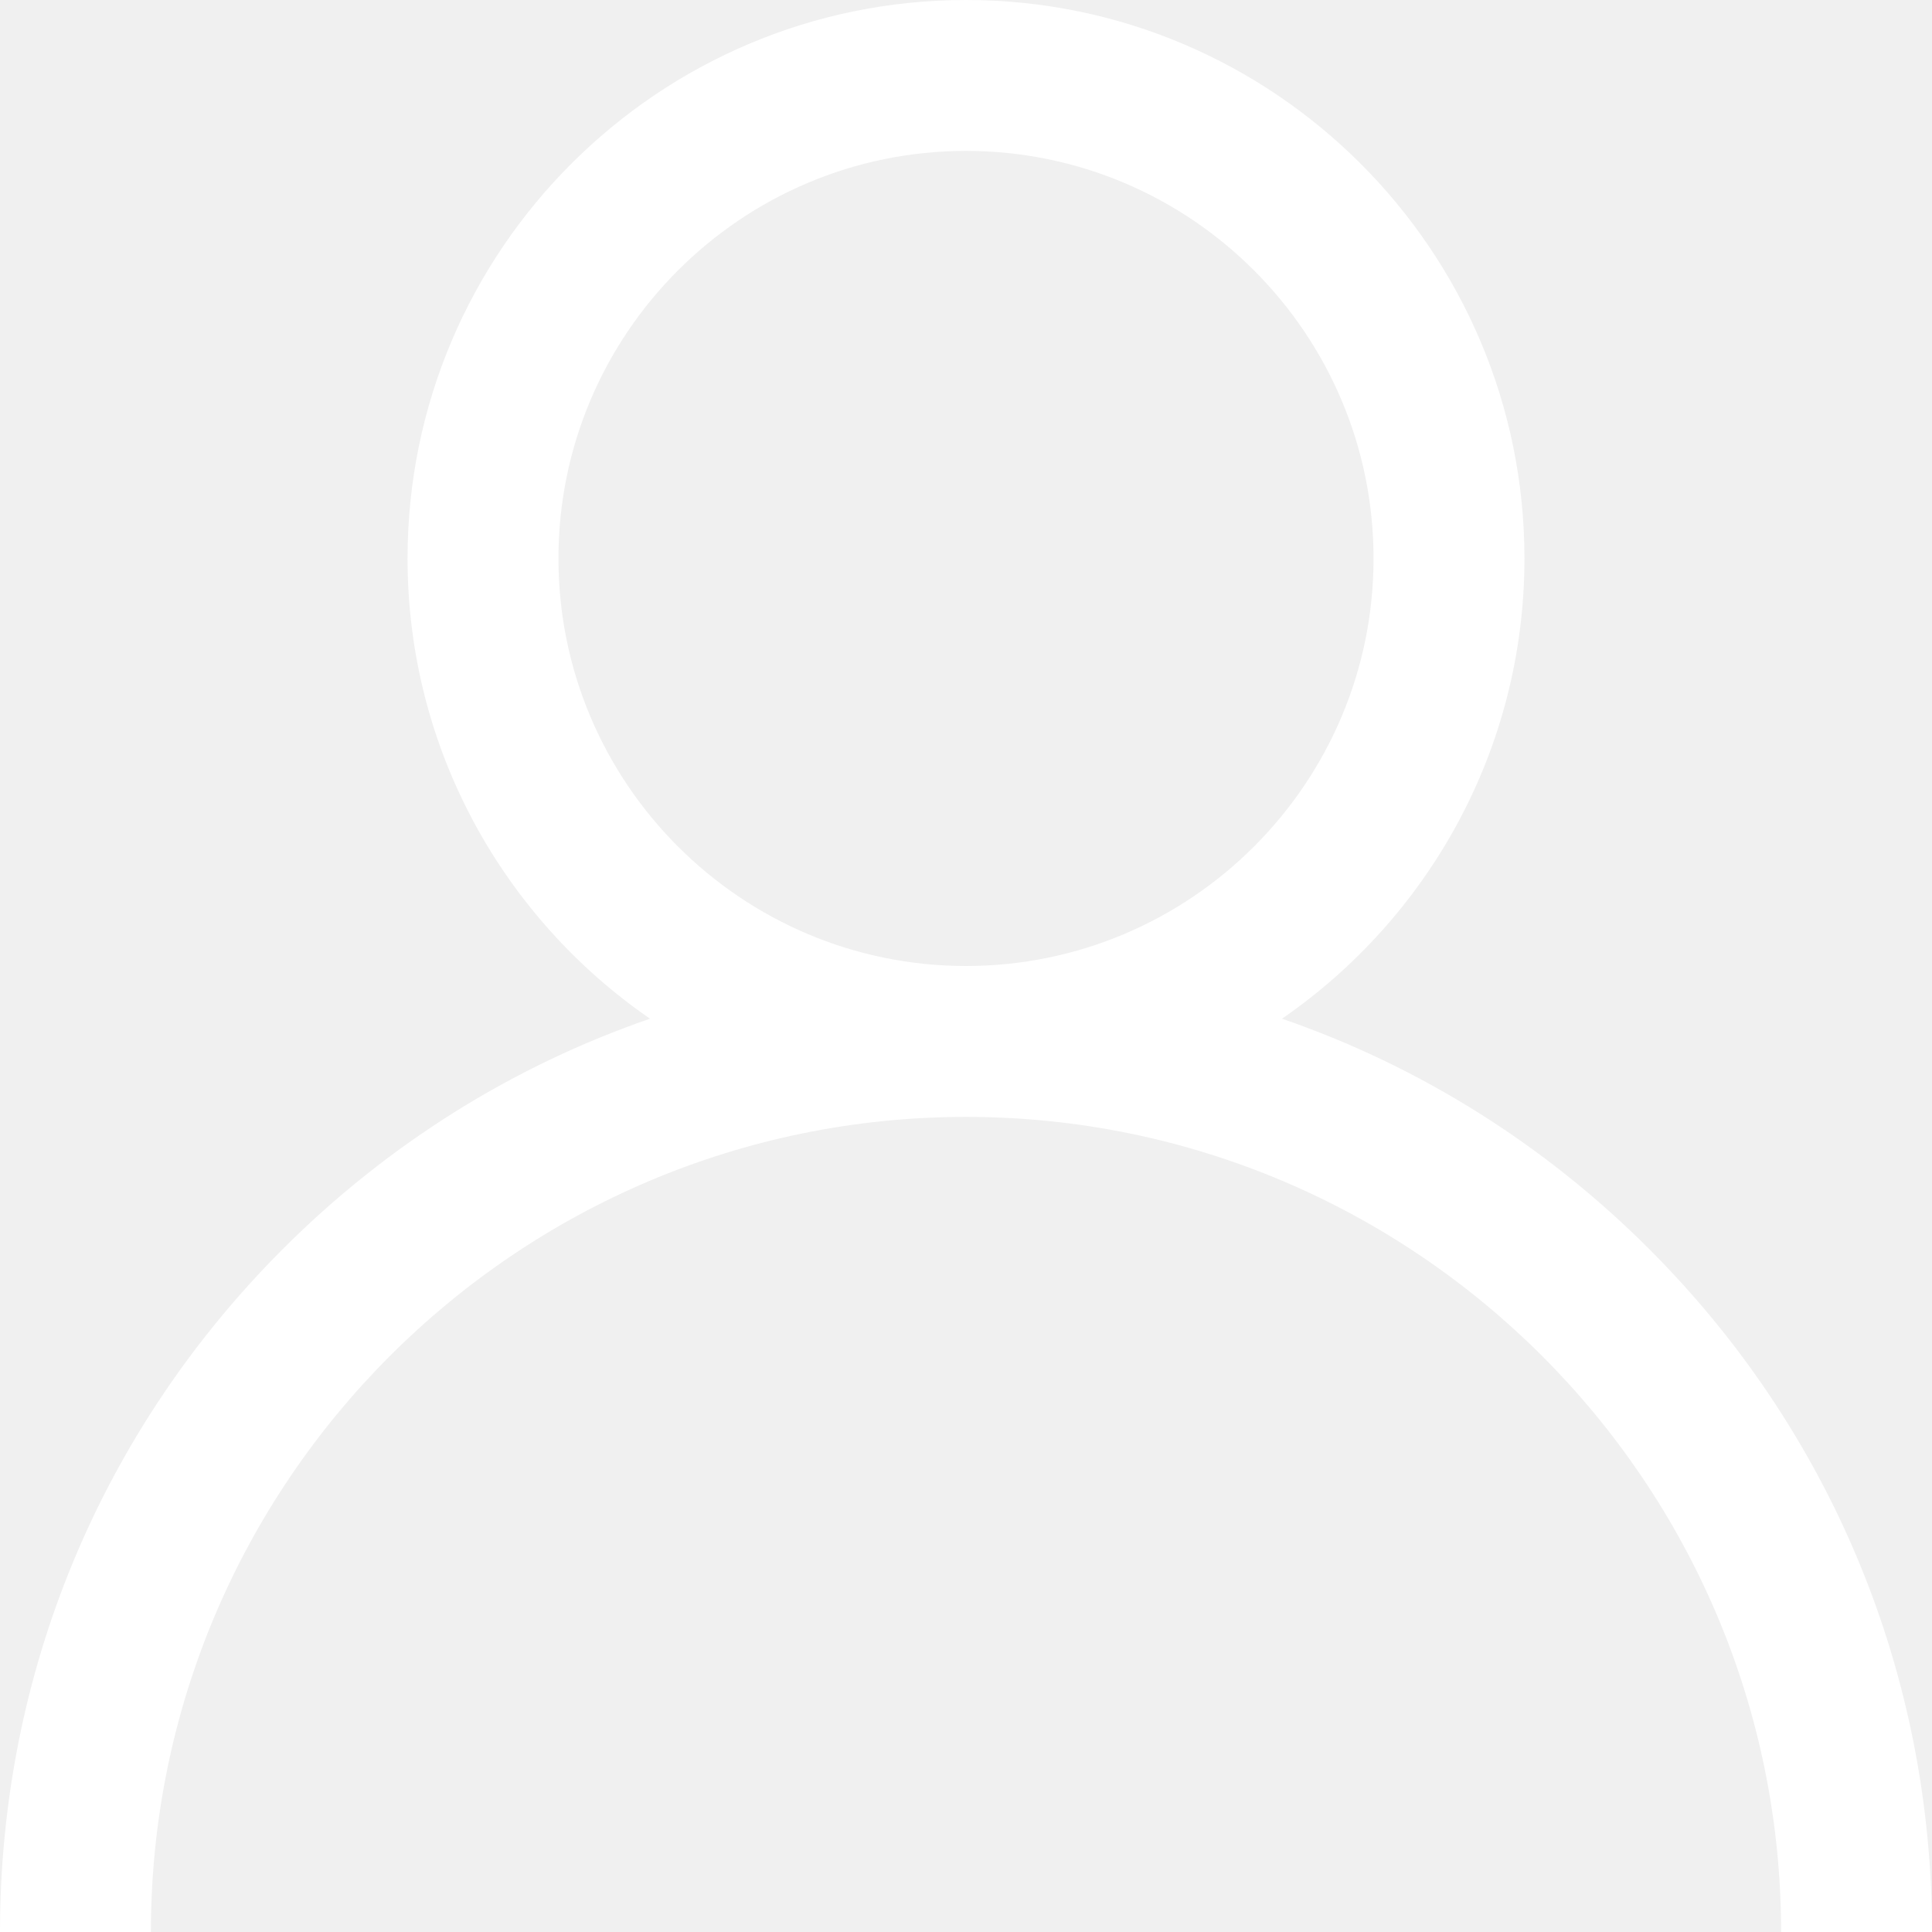
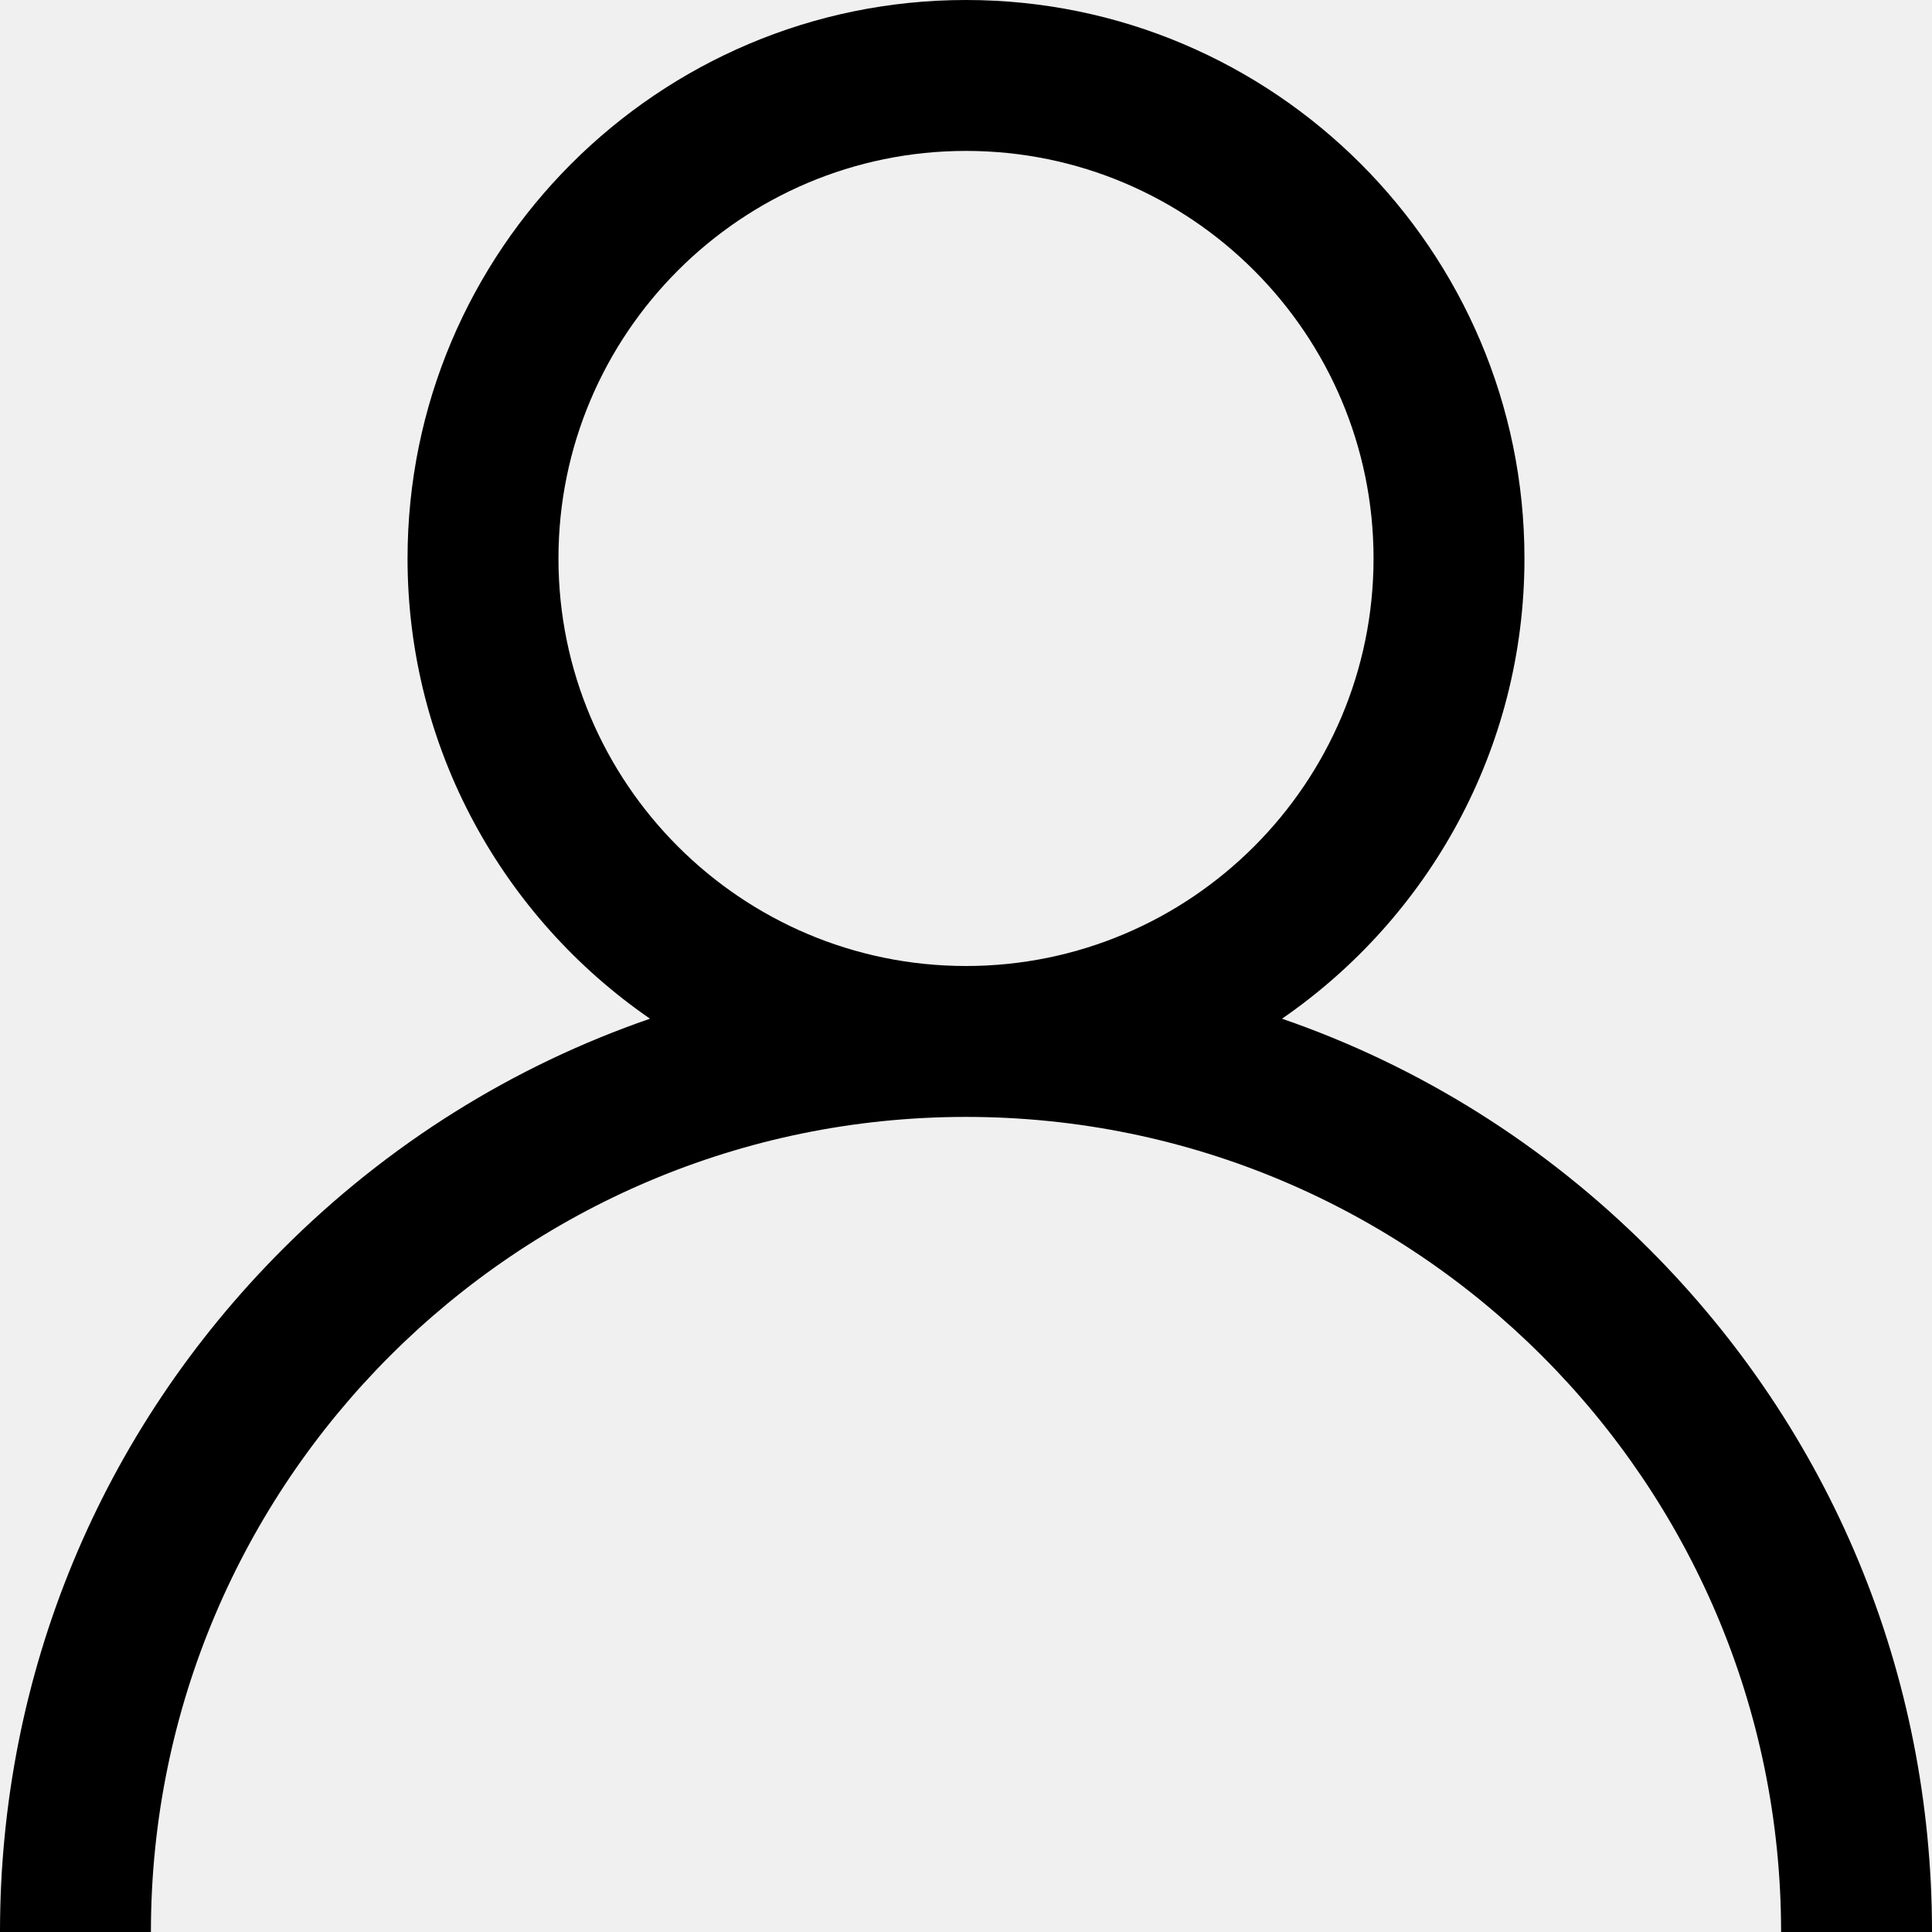
<svg xmlns="http://www.w3.org/2000/svg" width="18" height="18" viewBox="0 0 18 18" fill="none">
-   <path d="M15.364 11.636C14.384 10.656 13.217 9.93 11.944 9.491C13.307 8.552 14.203 6.98 14.203 5.203C14.203 2.334 11.869 0 9 0C6.131 0 3.797 2.334 3.797 5.203C3.797 6.98 4.693 8.552 6.056 9.491C4.783 9.93 3.616 10.656 2.636 11.636C0.936 13.336 0 15.596 0 18H1.406C1.406 13.813 4.813 10.406 9 10.406C13.187 10.406 16.594 13.813 16.594 18H18C18 15.596 17.064 13.336 15.364 11.636ZM9 9C6.906 9 5.203 7.297 5.203 5.203C5.203 3.11 6.906 1.406 9 1.406C11.094 1.406 12.797 3.11 12.797 5.203C12.797 7.297 11.094 9 9 9Z" fill="white" />
+   <path d="M15.364 11.636C14.384 10.656 13.217 9.93 11.944 9.491C13.307 8.552 14.203 6.98 14.203 5.203C14.203 2.334 11.869 0 9 0C6.131 0 3.797 2.334 3.797 5.203C3.797 6.98 4.693 8.552 6.056 9.491C4.783 9.93 3.616 10.656 2.636 11.636C0.936 13.336 0 15.596 0 18H1.406C1.406 13.813 4.813 10.406 9 10.406C13.187 10.406 16.594 13.813 16.594 18H18C18 15.596 17.064 13.336 15.364 11.636ZM9 9C6.906 9 5.203 7.297 5.203 5.203C5.203 3.11 6.906 1.406 9 1.406C11.094 1.406 12.797 3.11 12.797 5.203C12.797 7.297 11.094 9 9 9Z" fill="black" />
</svg>
